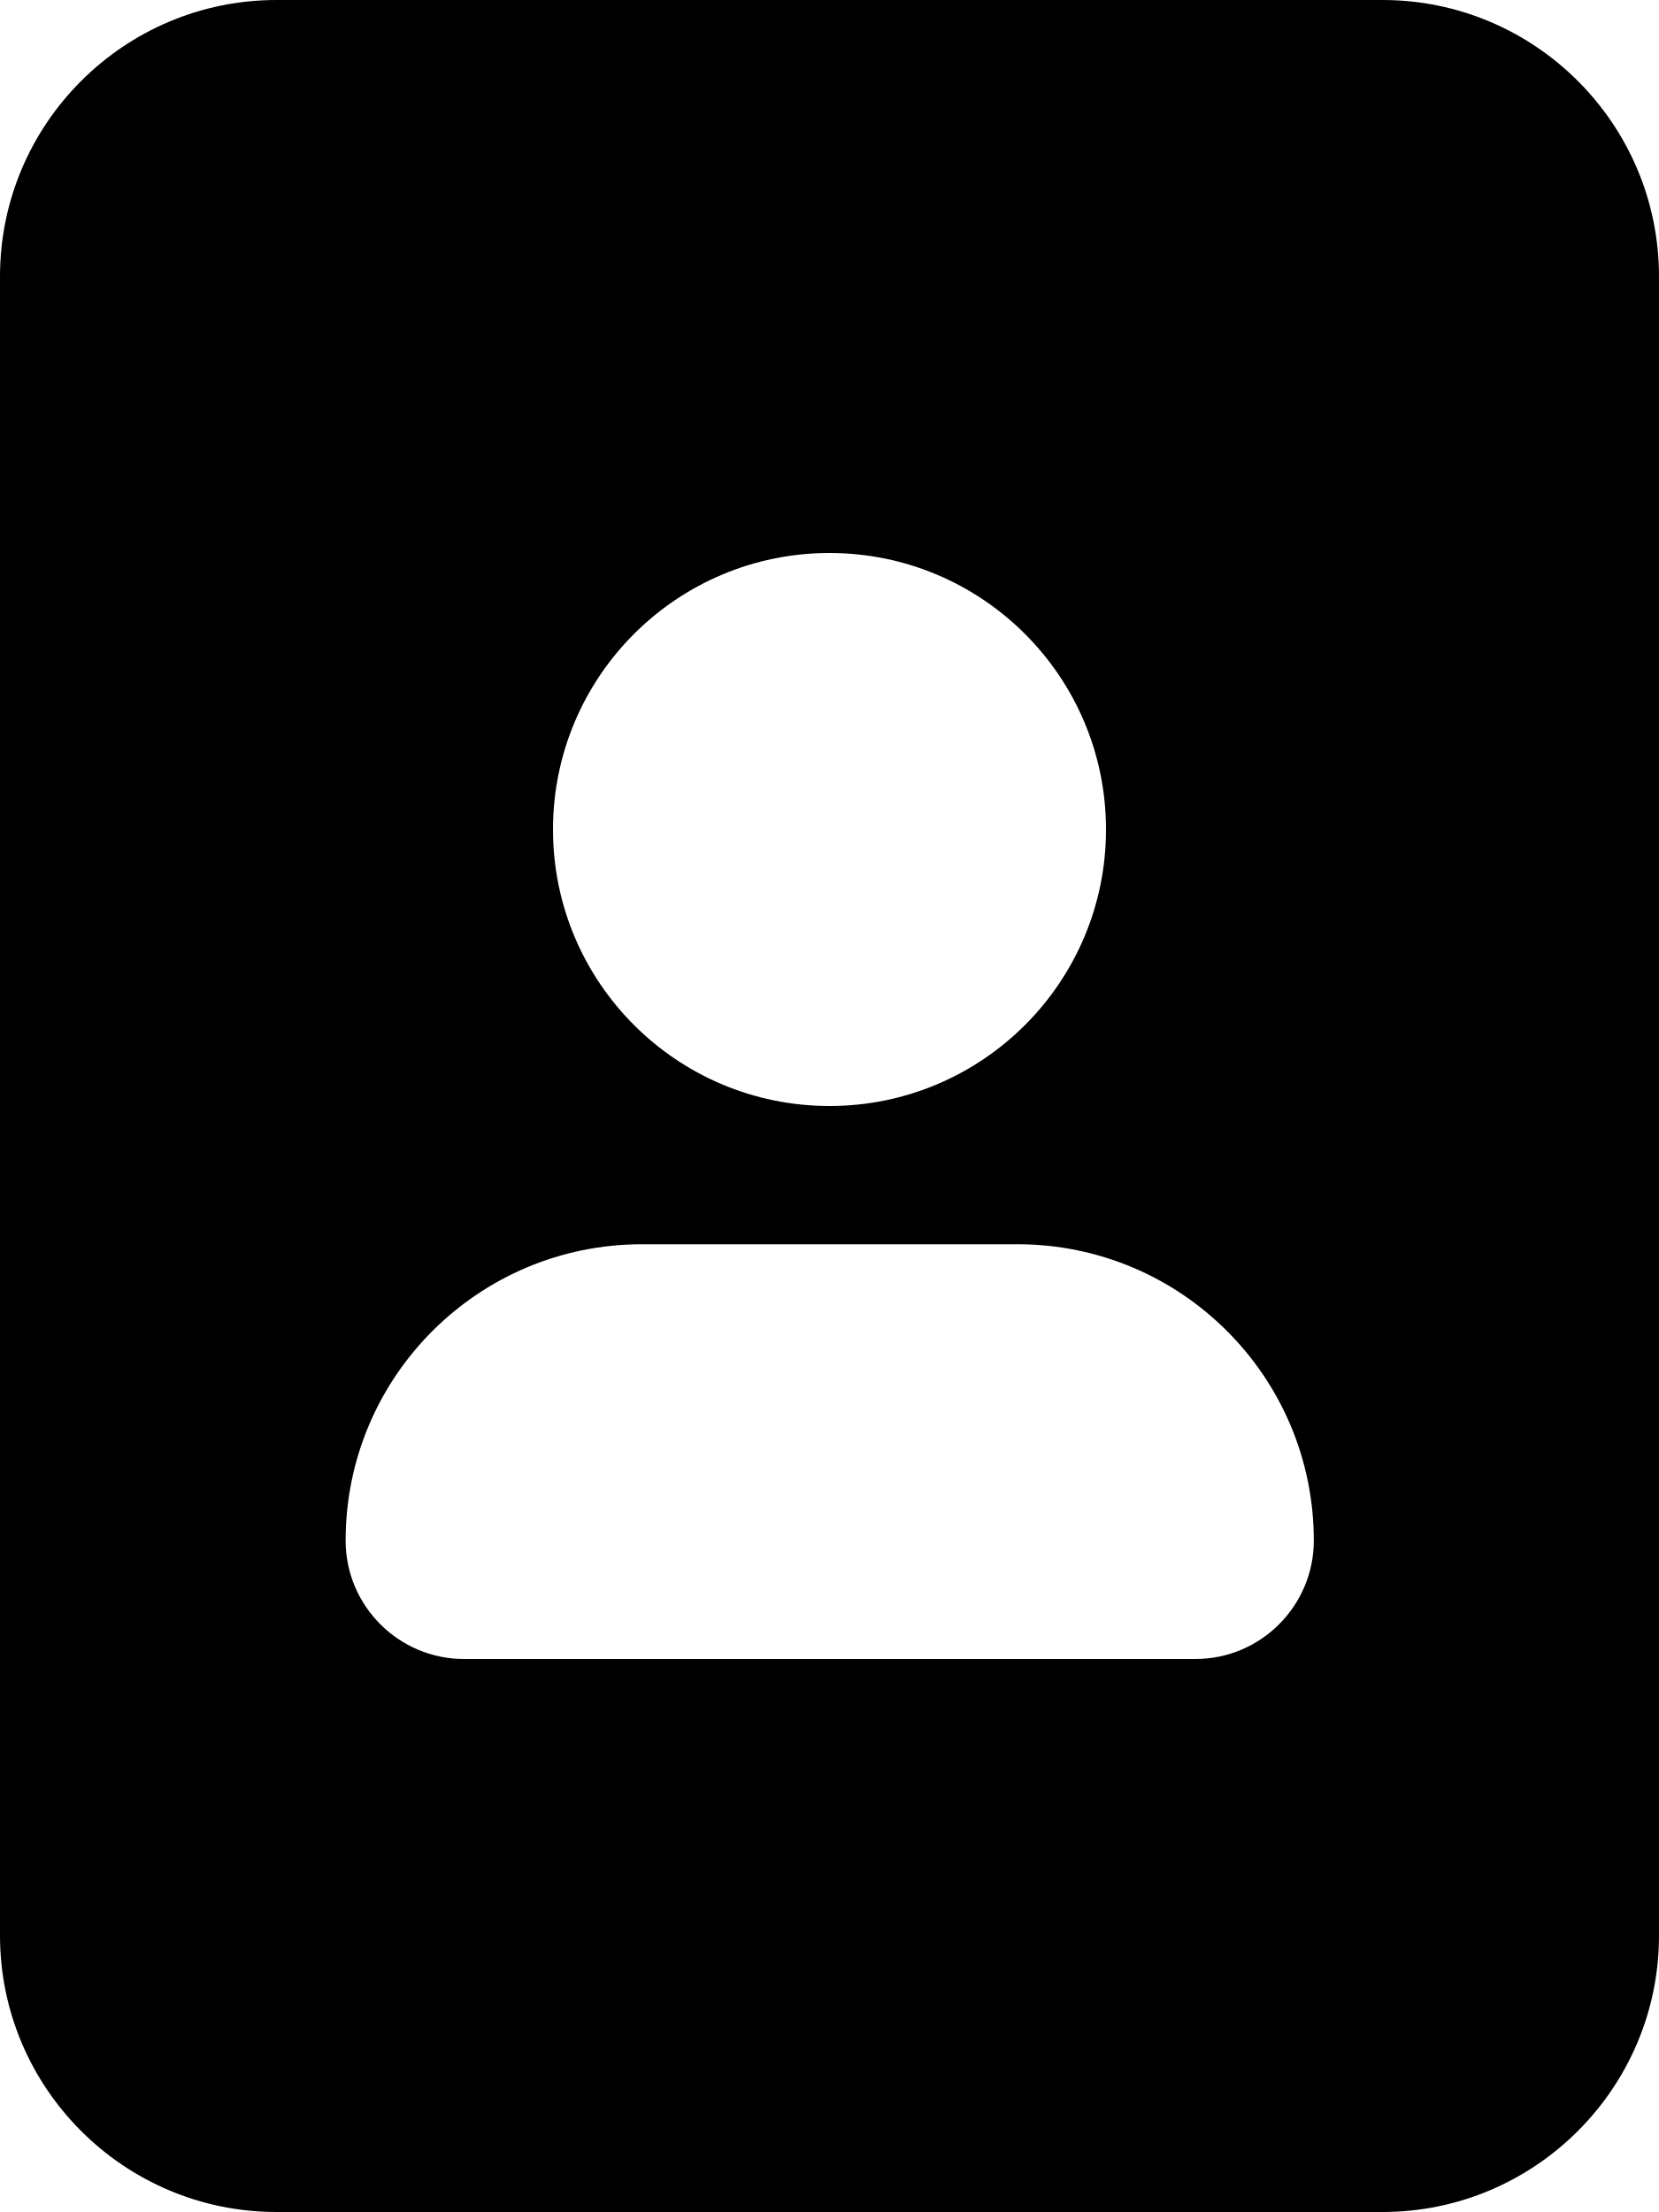
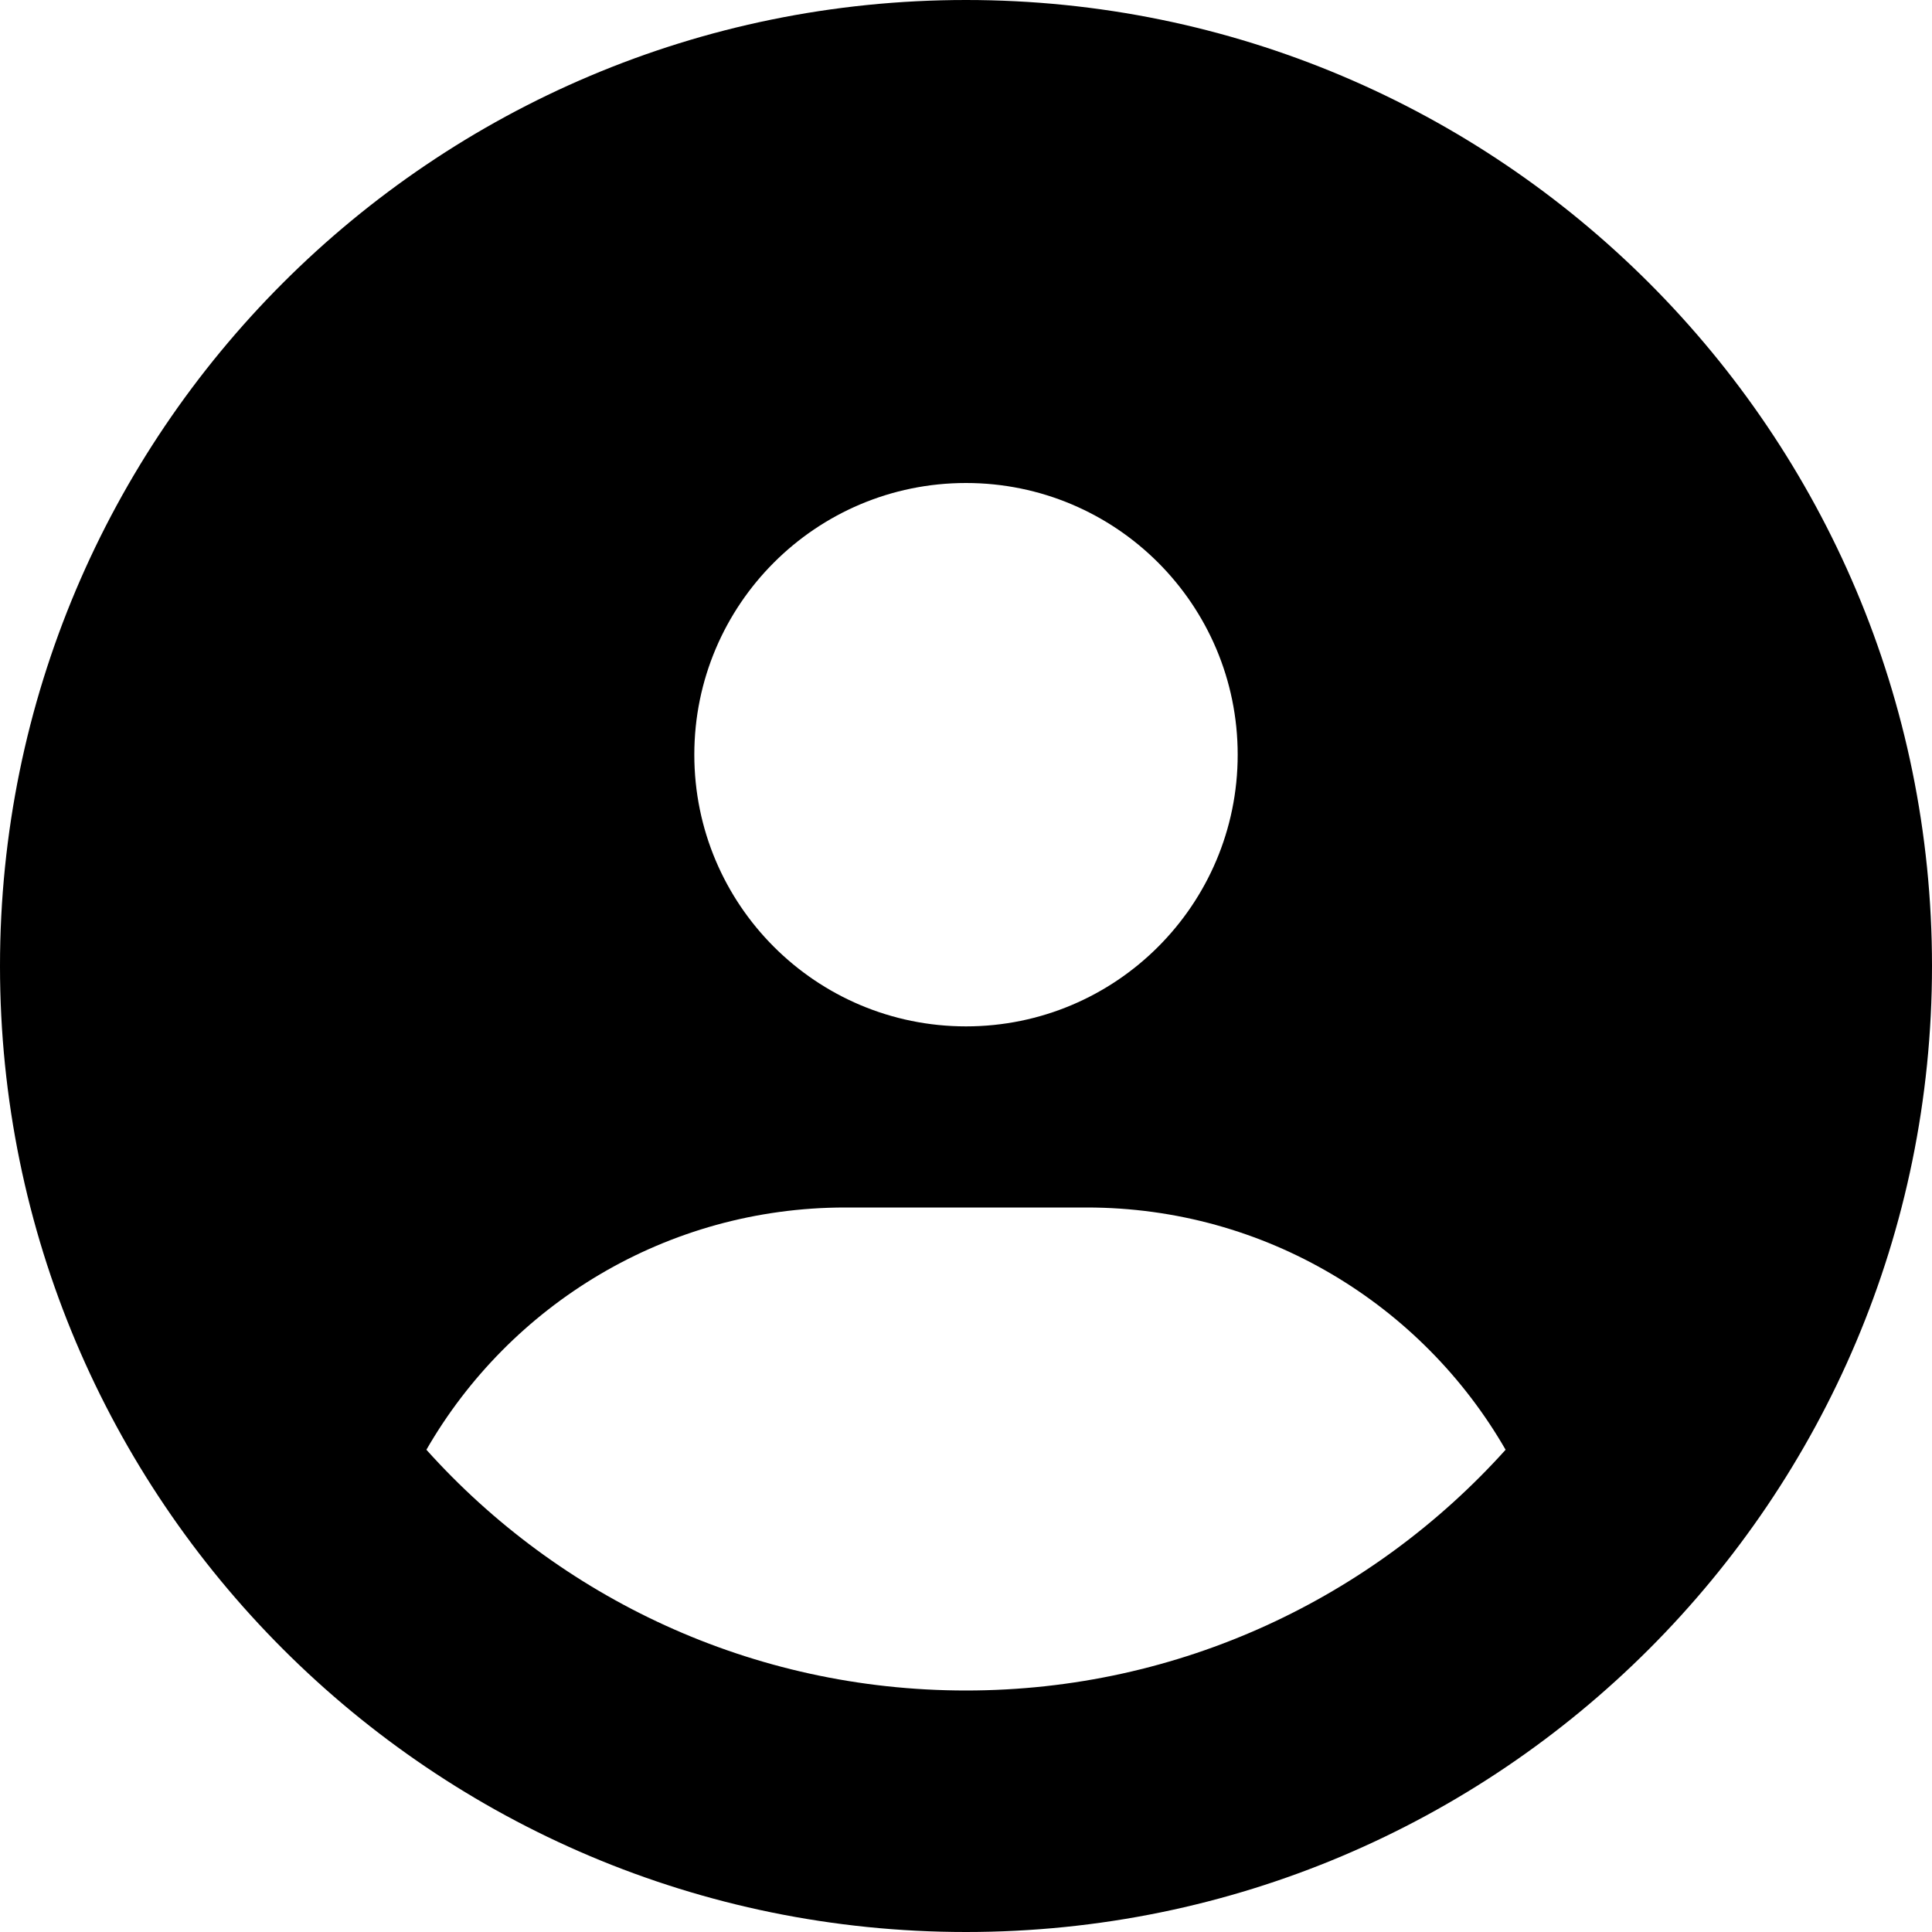
- <svg xmlns="http://www.w3.org/2000/svg" viewBox="0 0 384 512">
-   <path d="M384 64c0-35.3-28.7-64-64-64H64C28.7 0 0 28.7 0 64V448c0 35.3 28.7 64 64 64H320c35.3 0 64-28.7 64-64l0-384zM128 192a64 64 0 1 1 128 0 64 64 0 1 1 -128 0zM80 356.6c0-37.9 30.7-68.6 68.6-68.6h86.9c37.9 0 68.6 30.7 68.6 68.6c0 15.1-12.3 27.4-27.4 27.4H107.4C92.3 384 80 371.7 80 356.6z" />
+ <svg xmlns="http://www.w3.org/2000/svg" viewBox="0 0 512 512">
+   <path d="M399 384.2C376.9 345.8 335.4 320 288 320l-64 0c-47.4 0-88.9 25.8-111 64.2c35.2 39.2 86.2 63.8 143 63.8s107.8-24.7 143-63.8zM0 256a256 256 0 1 1 512 0A256 256 0 1 1 0 256zm256 16a72 72 0 1 0 0-144 72 72 0 1 0 0 144z" />
</svg>
